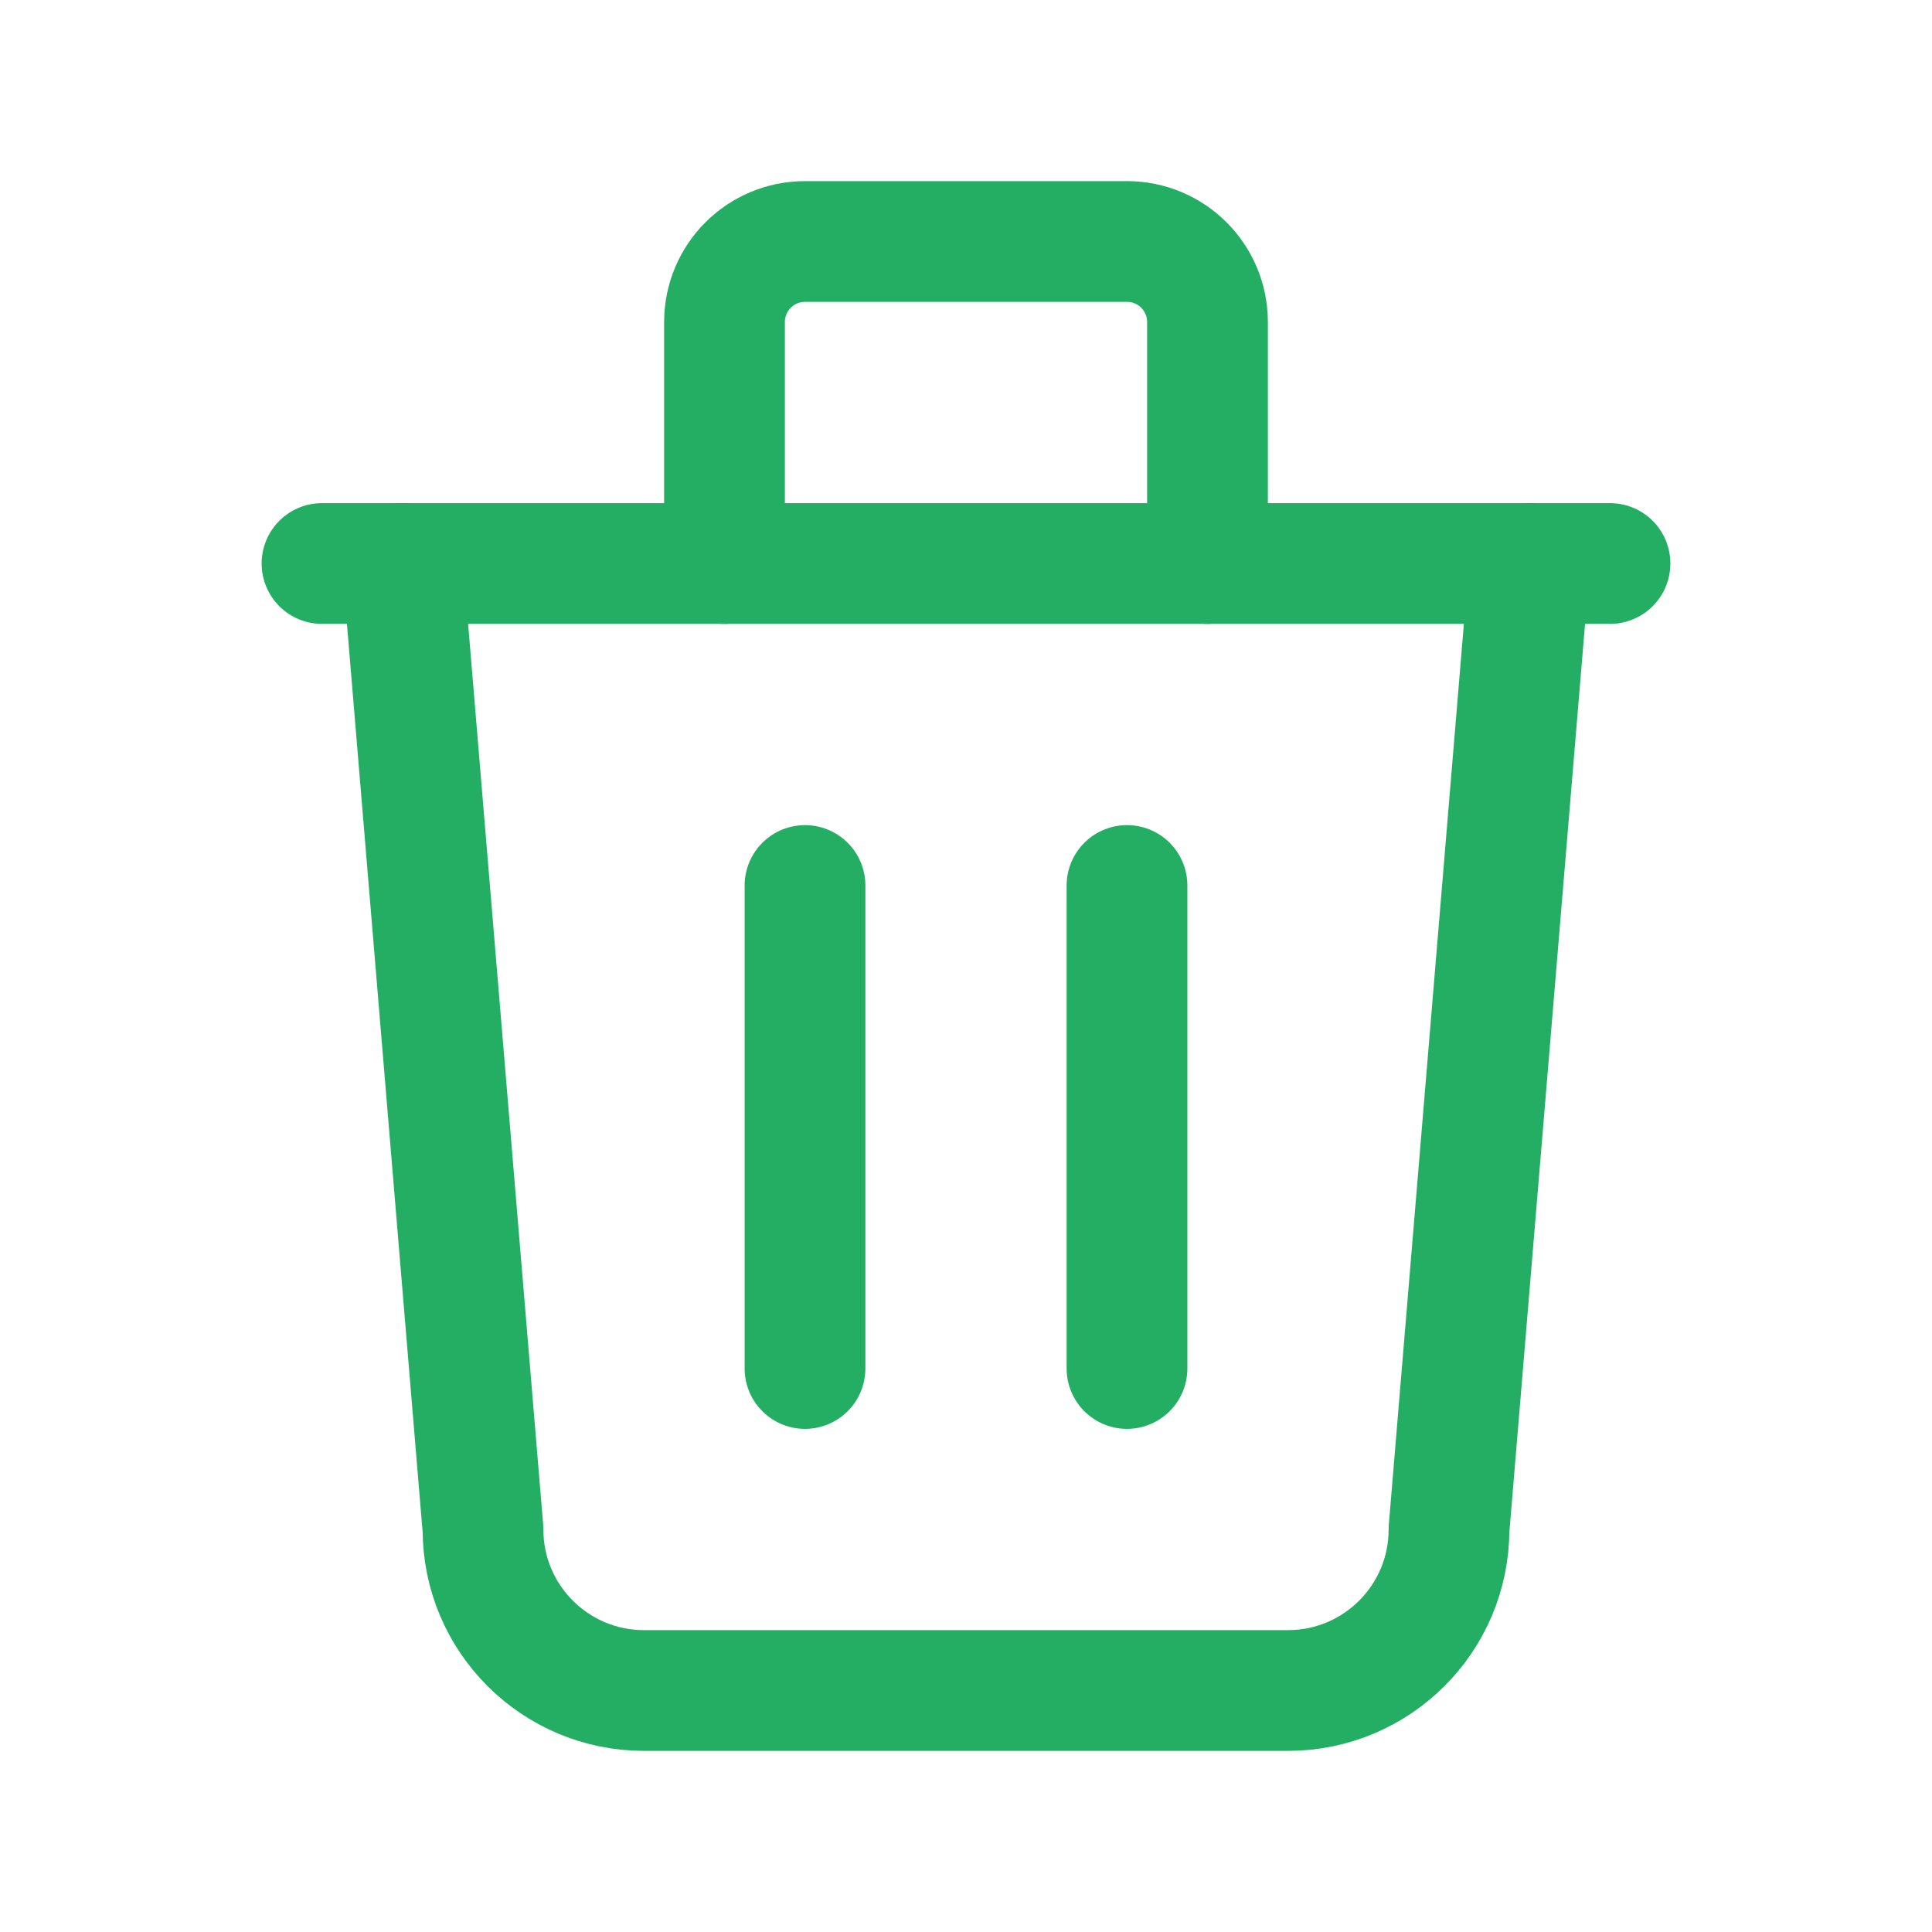
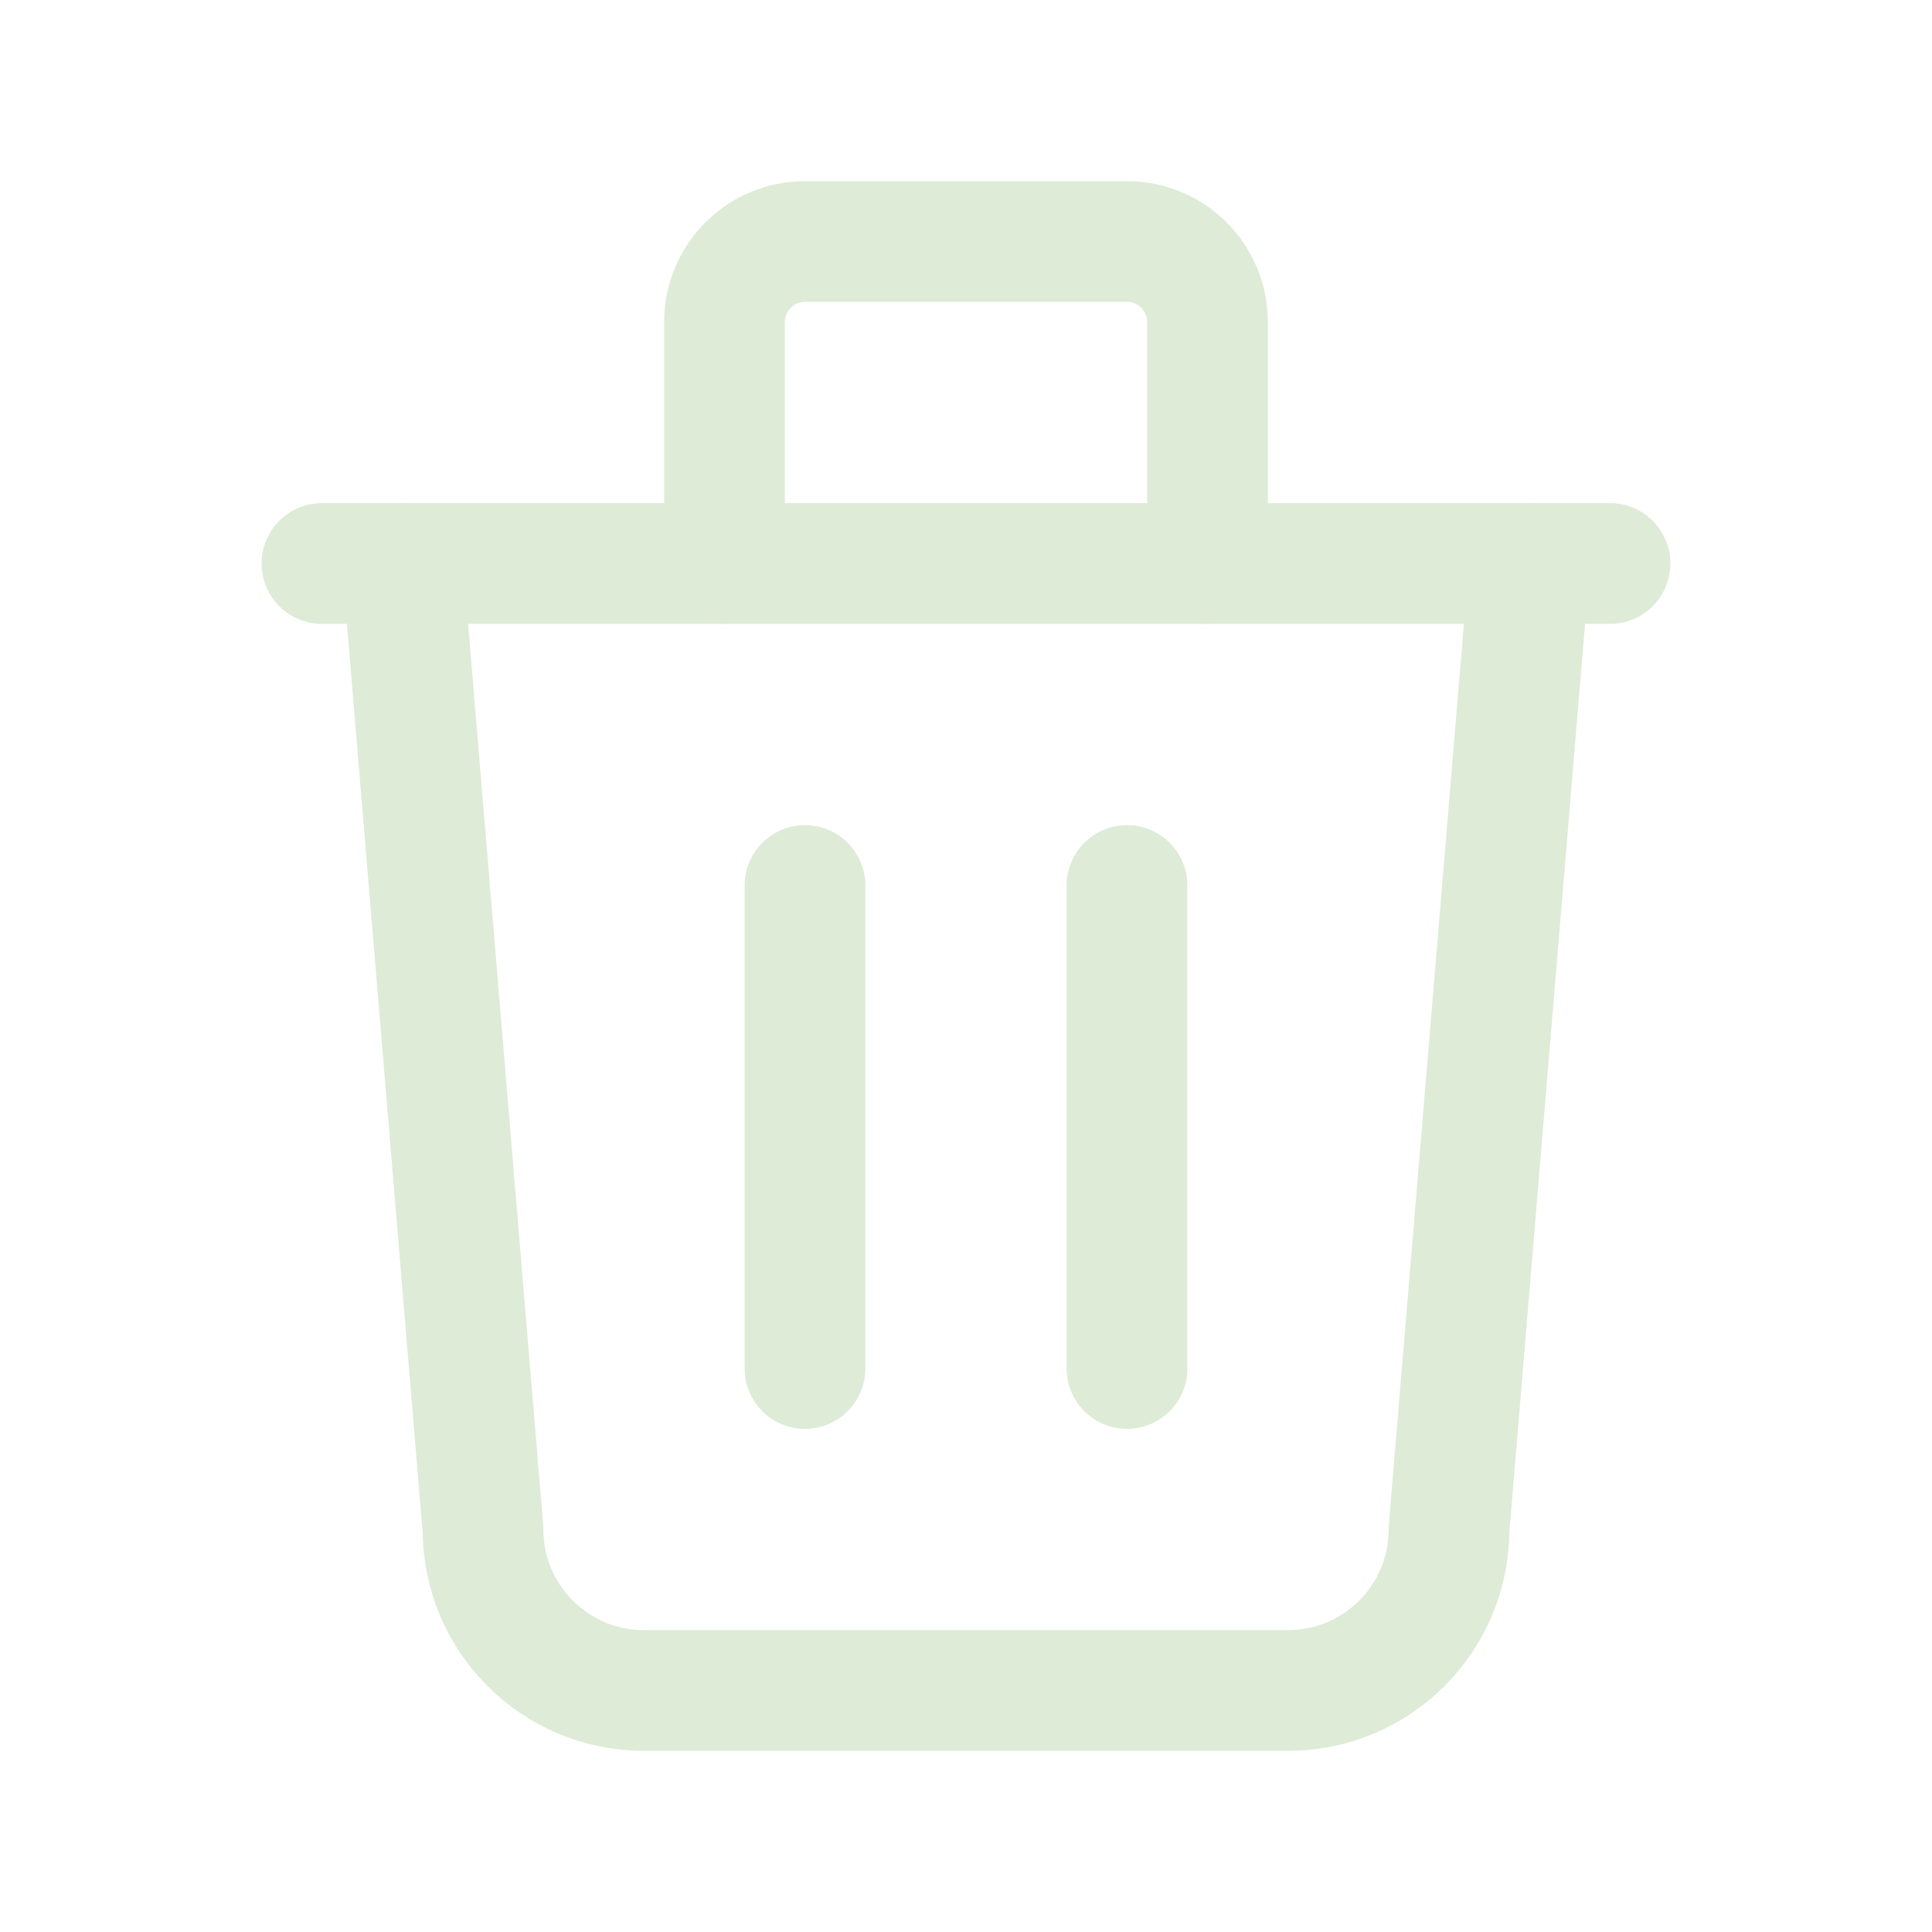
- <svg xmlns="http://www.w3.org/2000/svg" class="icon icon-tabler icon-tabler-trash" width="20" height="20" viewBox="0 0 24 24" stroke-width="1.5" stroke="#24AE63" fill="none" stroke-linecap="round" stroke-linejoin="round">
+ <svg xmlns="http://www.w3.org/2000/svg" class="icon icon-tabler icon-tabler-trash" width="20" height="20" viewBox="0 0 24 24" stroke-width="1.5" stroke="#deebd7" fill="none" stroke-linecap="round" stroke-linejoin="round">
  <path stroke="none" d="M0 0h24v24H0z" fill="none" />
  <path d="M4 7l16 0" />
  <path d="M10 11l0 6" />
  <path d="M14 11l0 6" />
  <path d="M5 7l1 12a2 2 0 0 0 2 2h8a2 2 0 0 0 2 -2l1 -12" />
  <path d="M9 7v-3a1 1 0 0 1 1 -1h4a1 1 0 0 1 1 1v3" />
</svg>
